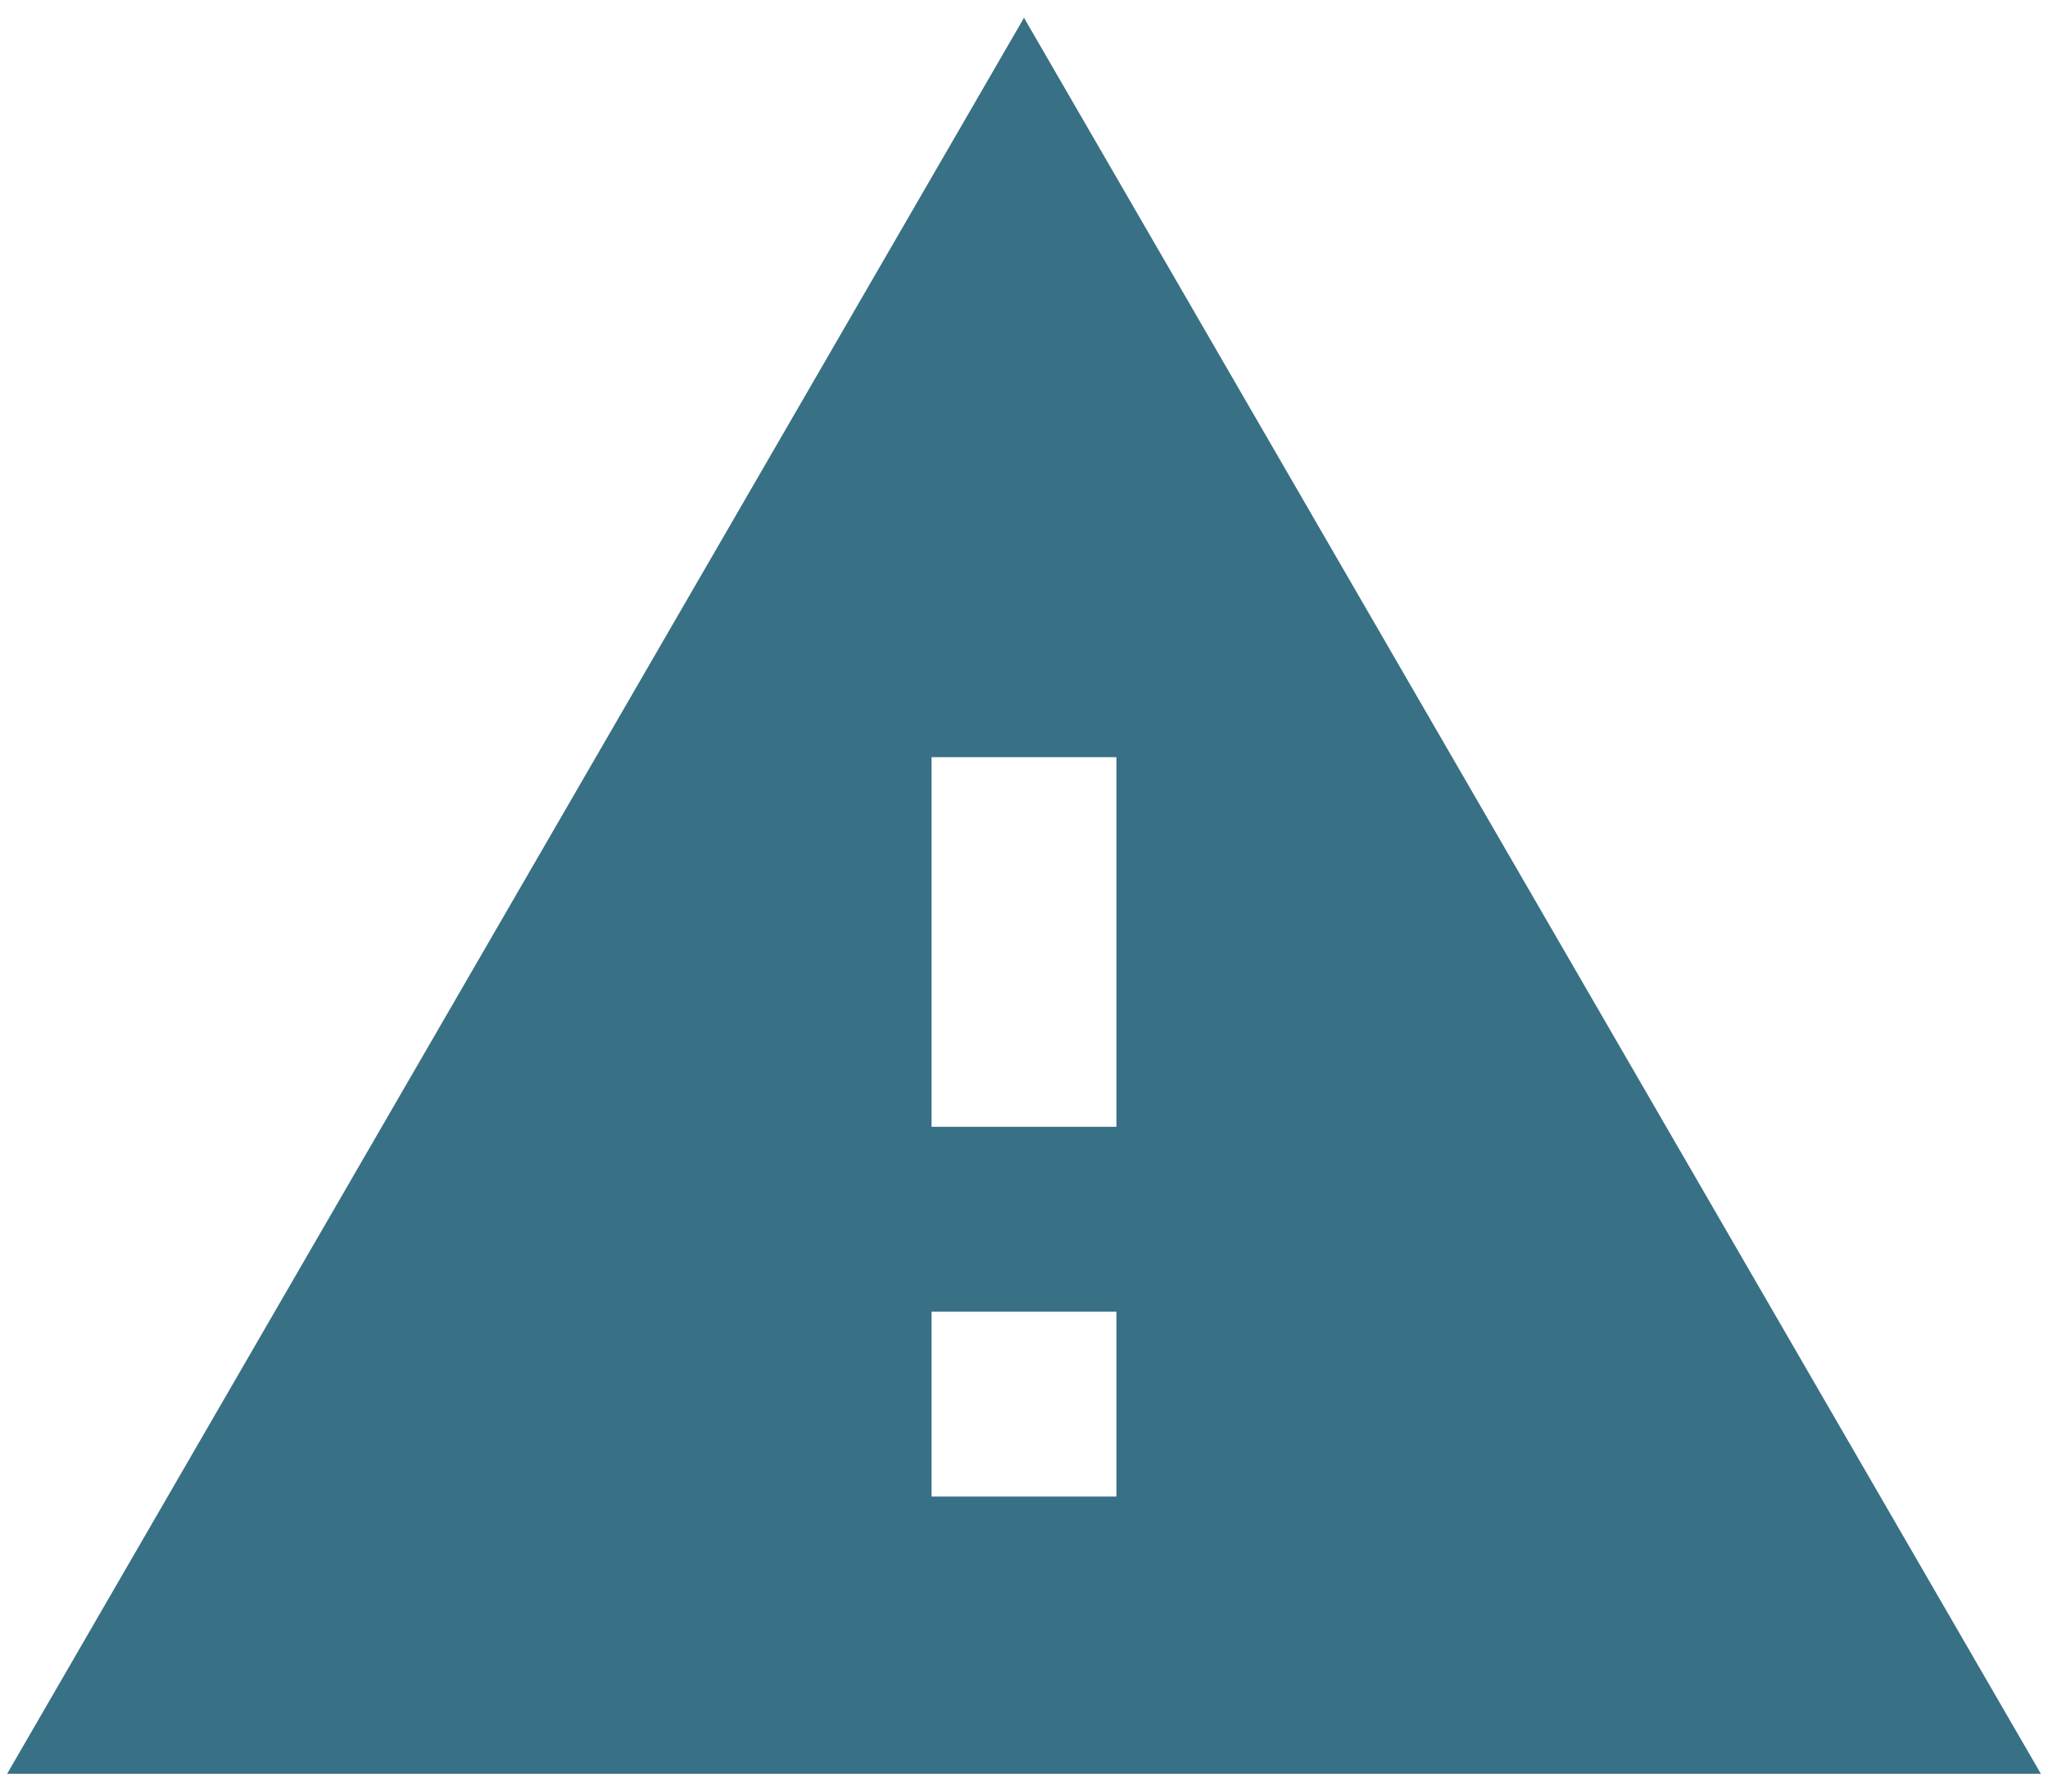
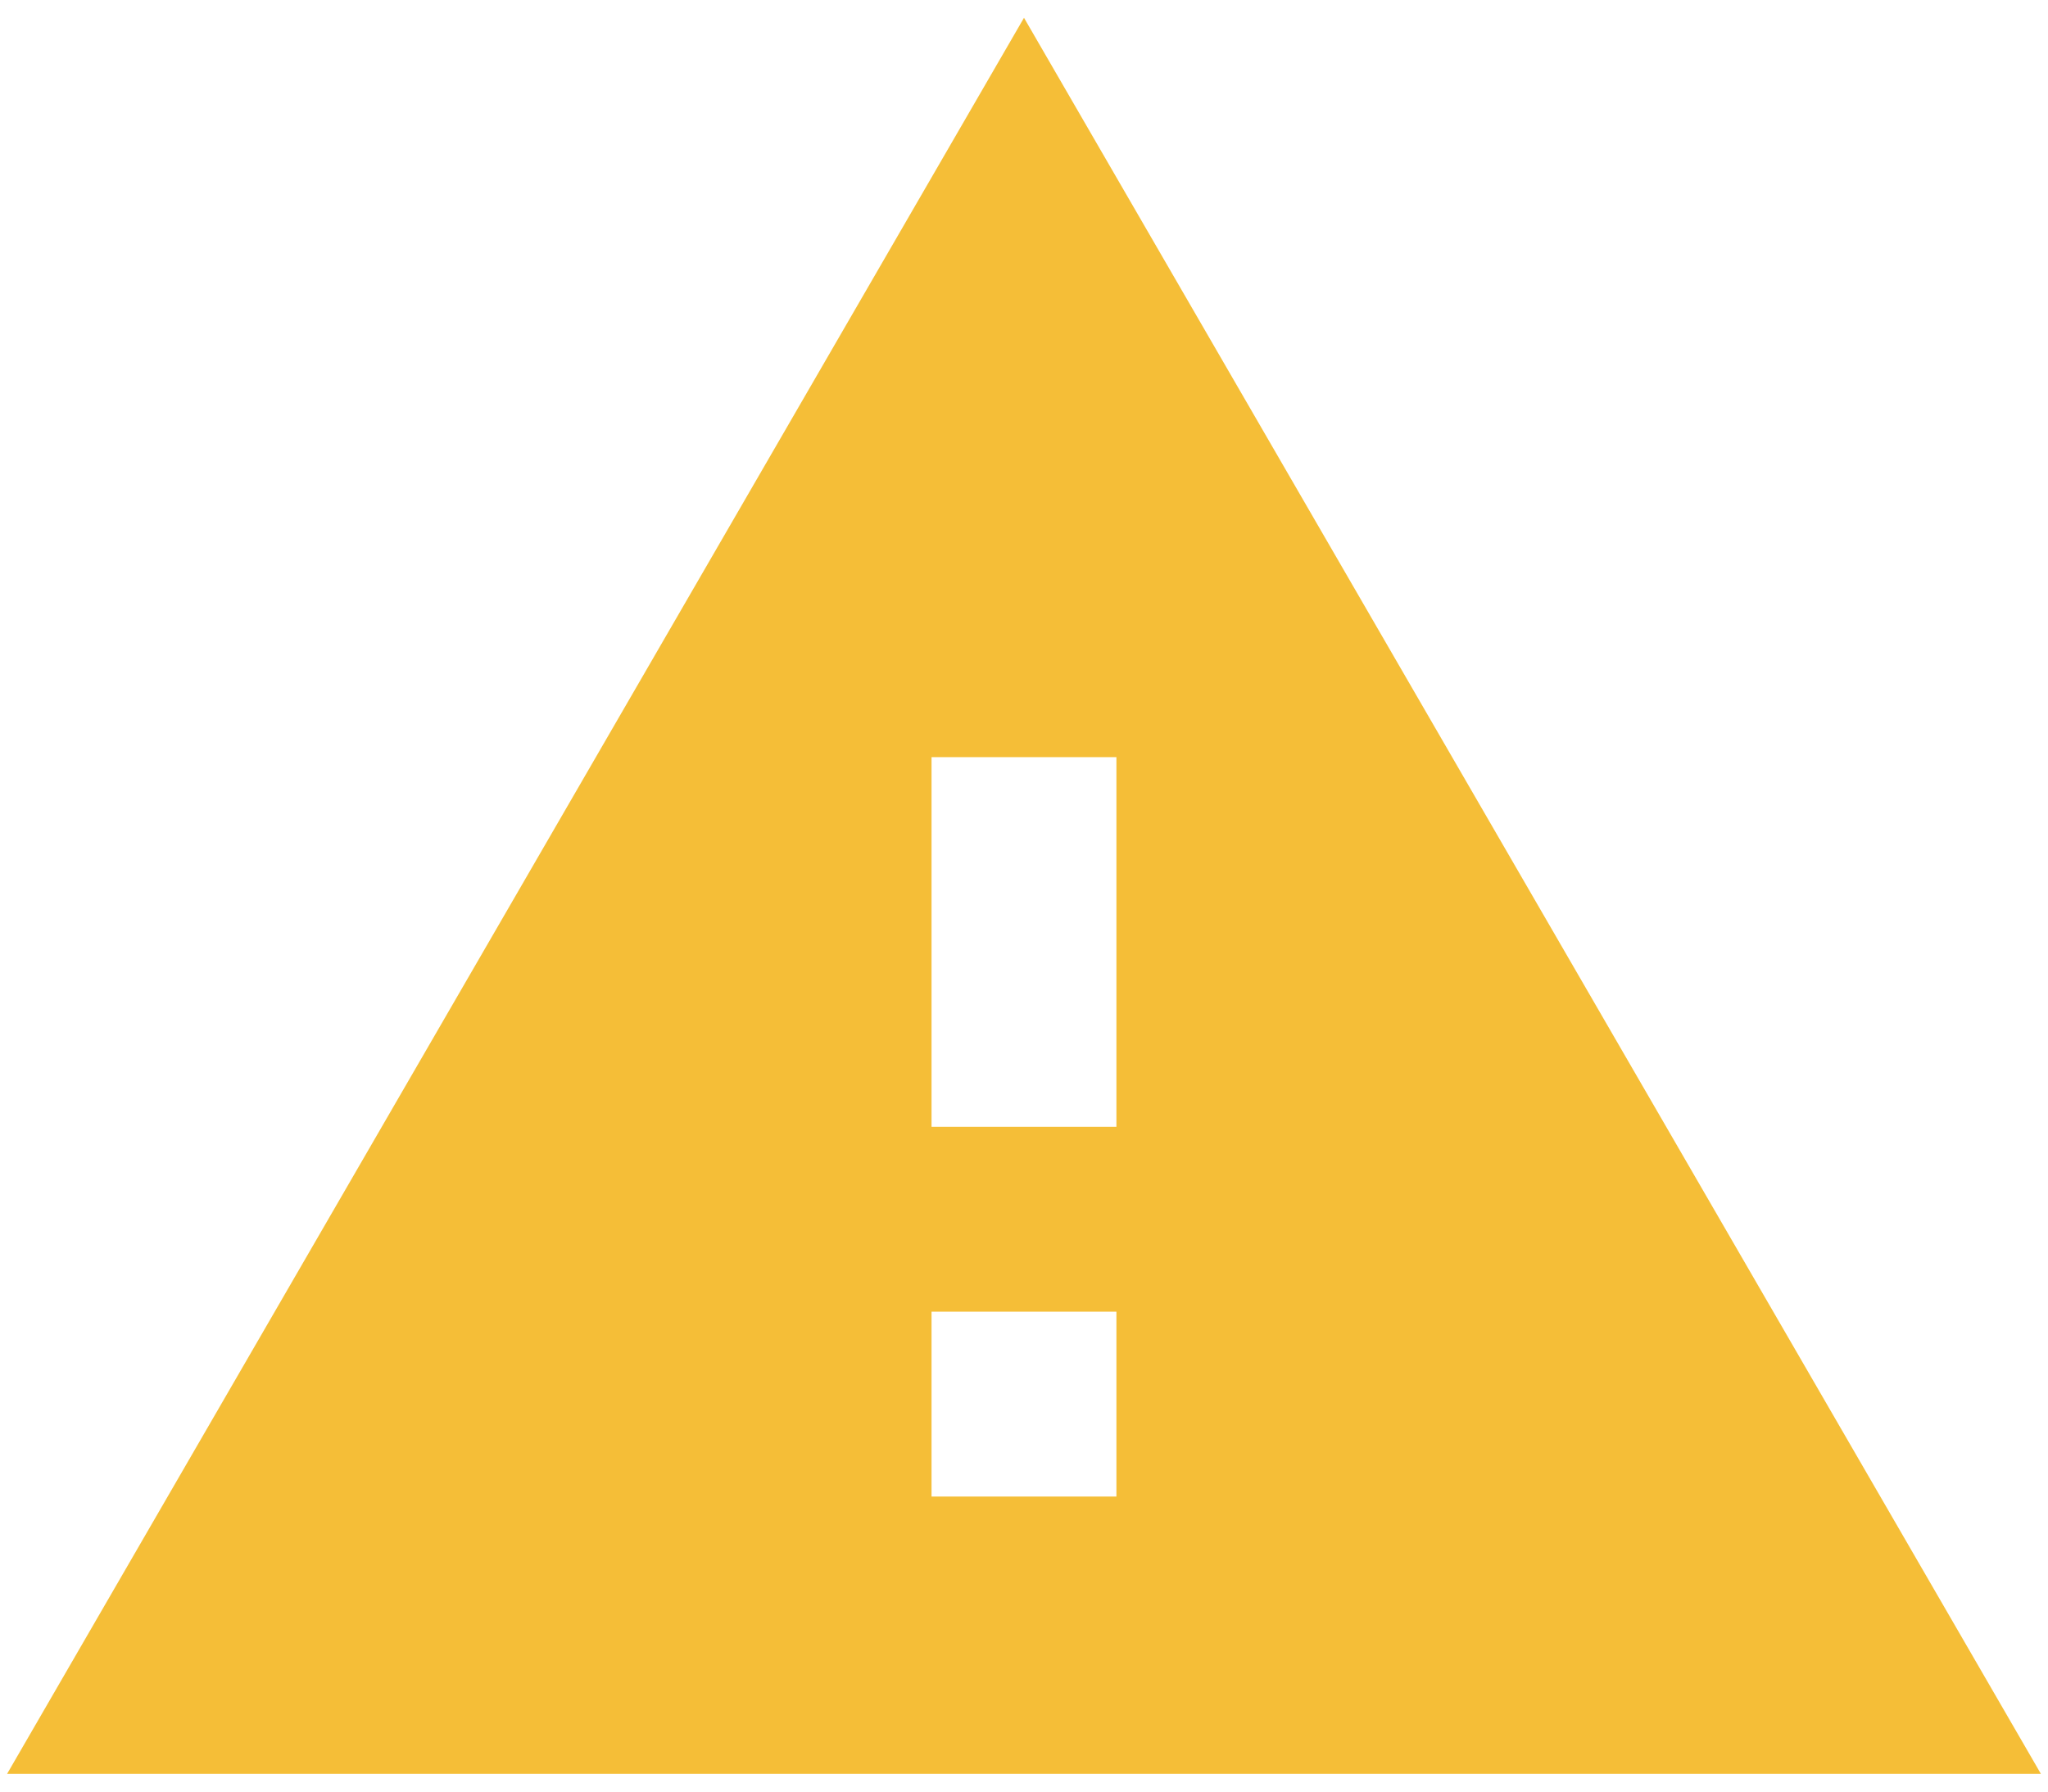
<svg xmlns="http://www.w3.org/2000/svg" width="48" height="42" viewBox="0 0 48 42" fill="none">
-   <path d="M0.167 41.583H47.833L24 0.417L0.167 41.583ZM26.166 35.083H21.833V30.75H26.166V35.083ZM26.166 26.416H21.833V17.75H26.166V26.416Z" fill="#387085" />
+   <path d="M0.167 41.583H47.833L24 0.417L0.167 41.583ZM26.166 35.083H21.833V30.75H26.166V35.083ZM26.166 26.416H21.833V17.75H26.166V26.416Z" fill="#f5be37" />
</svg>
